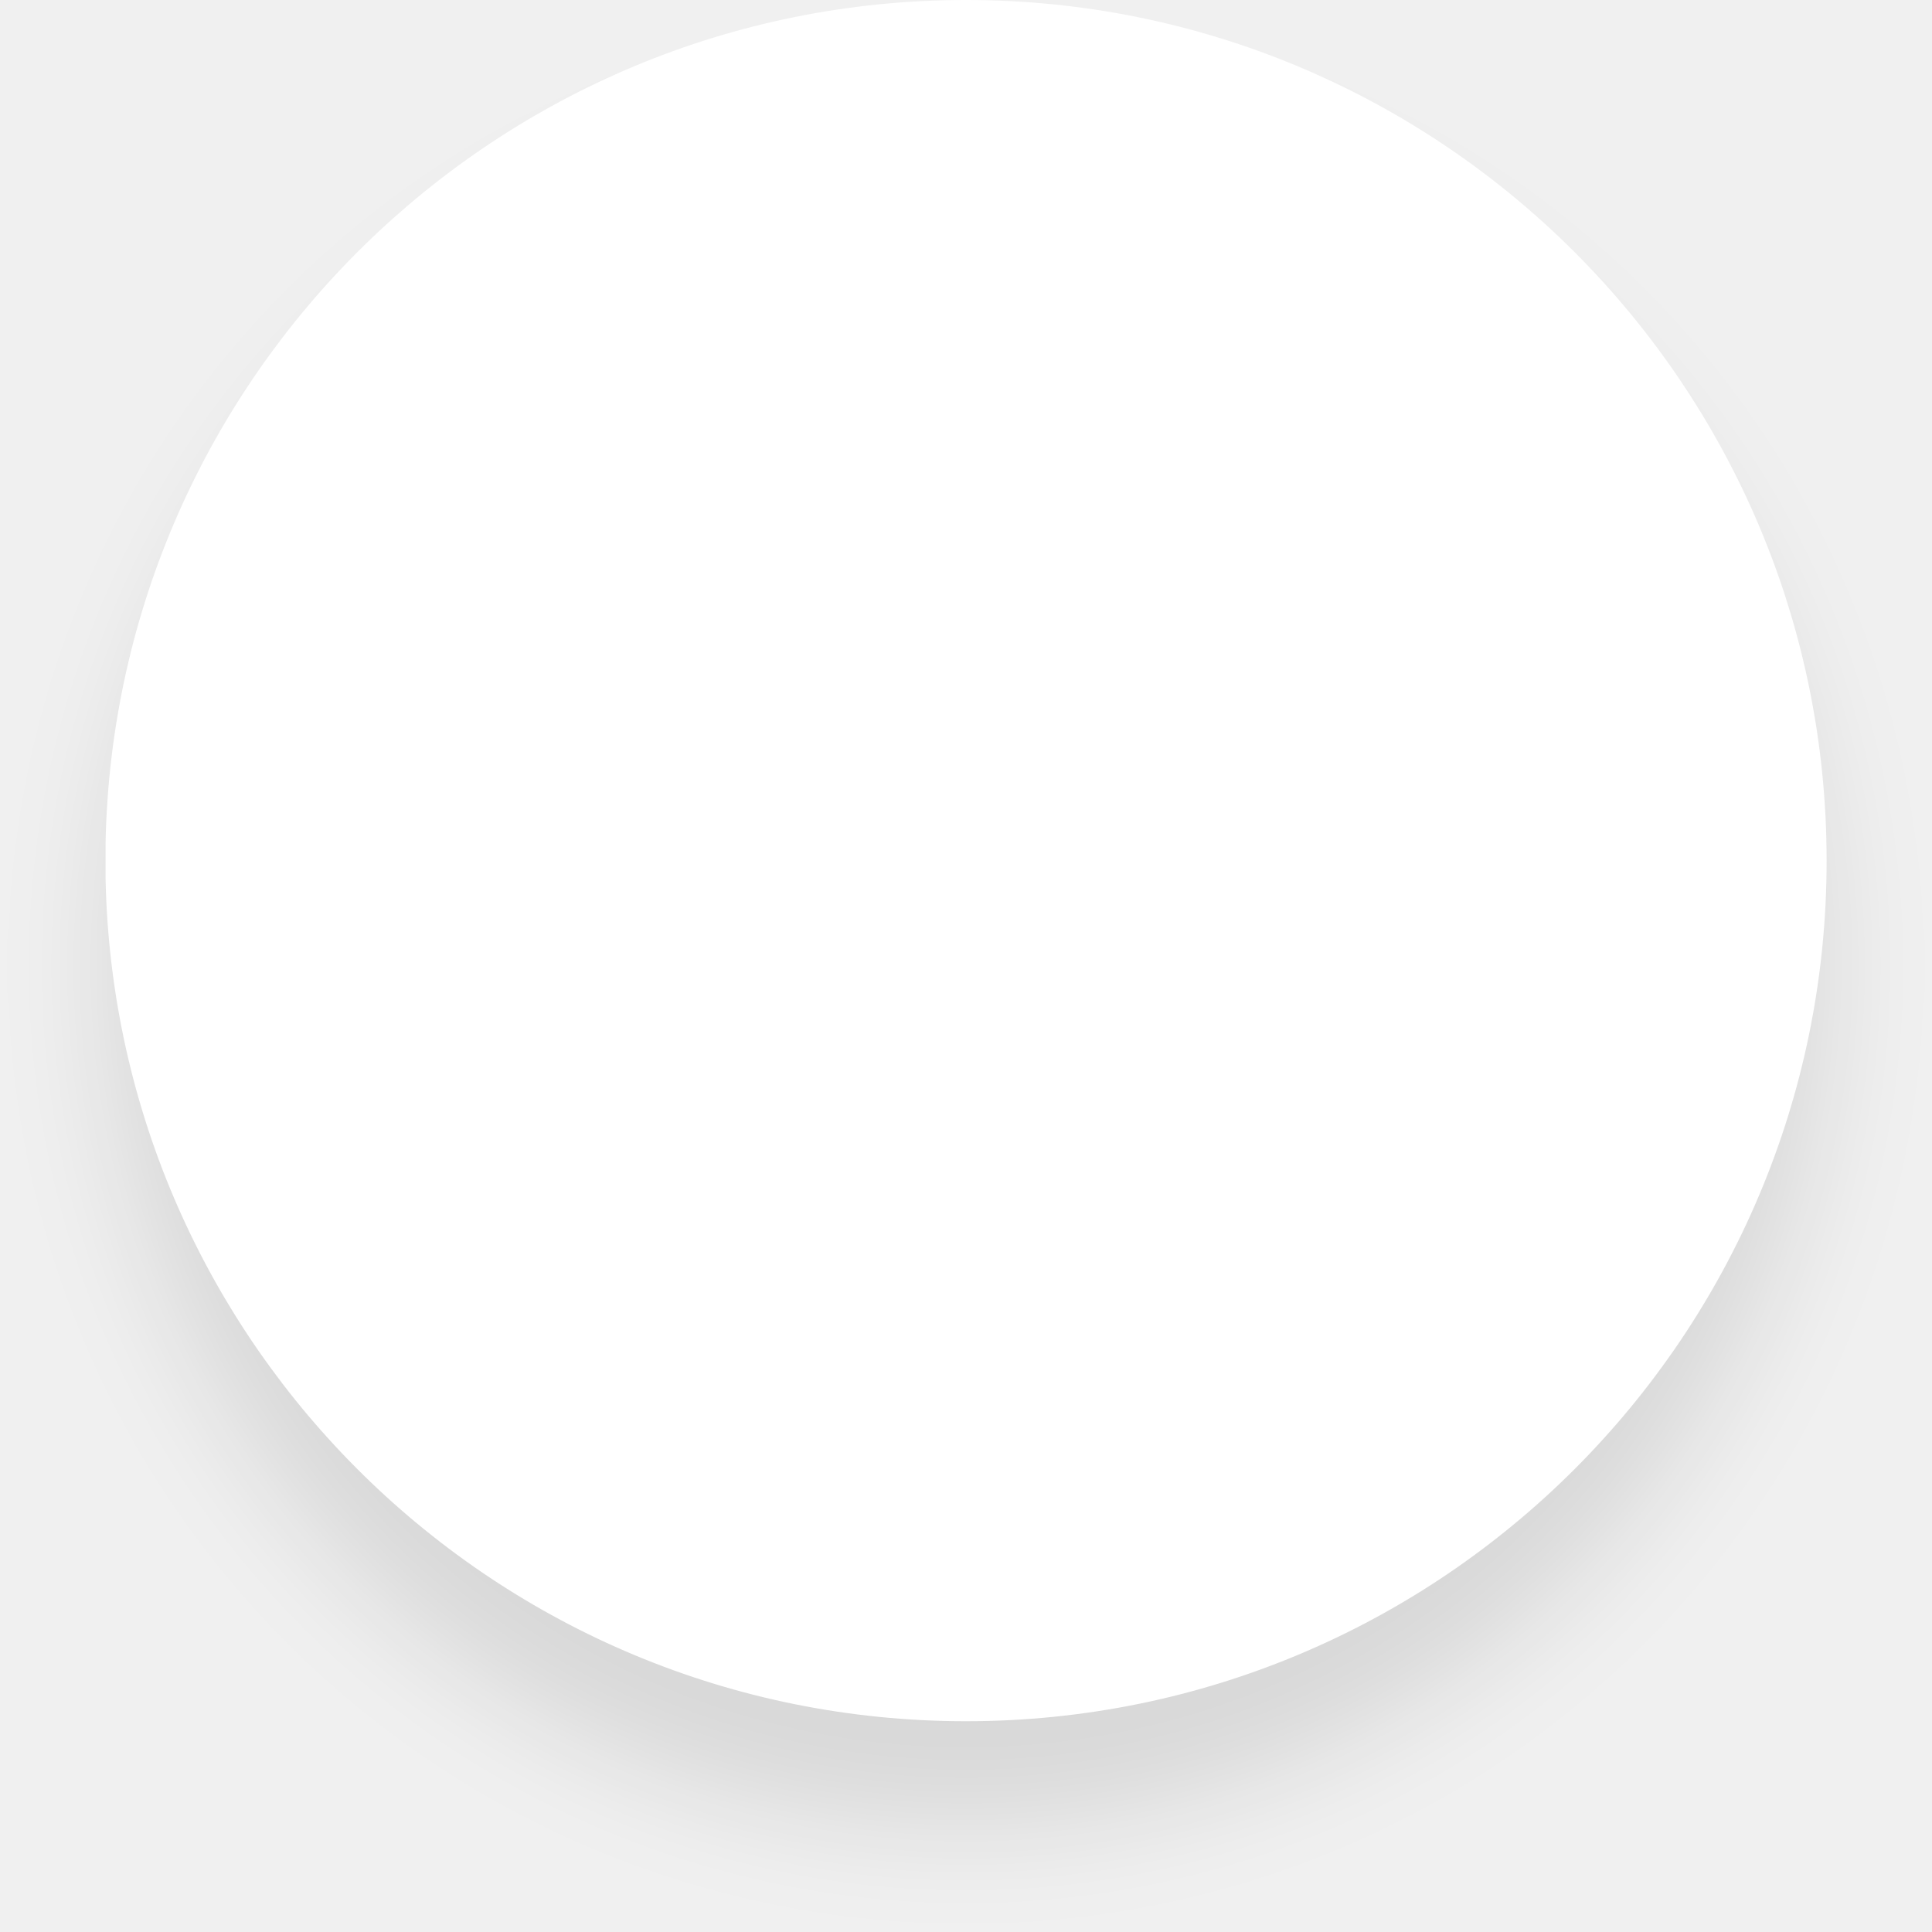
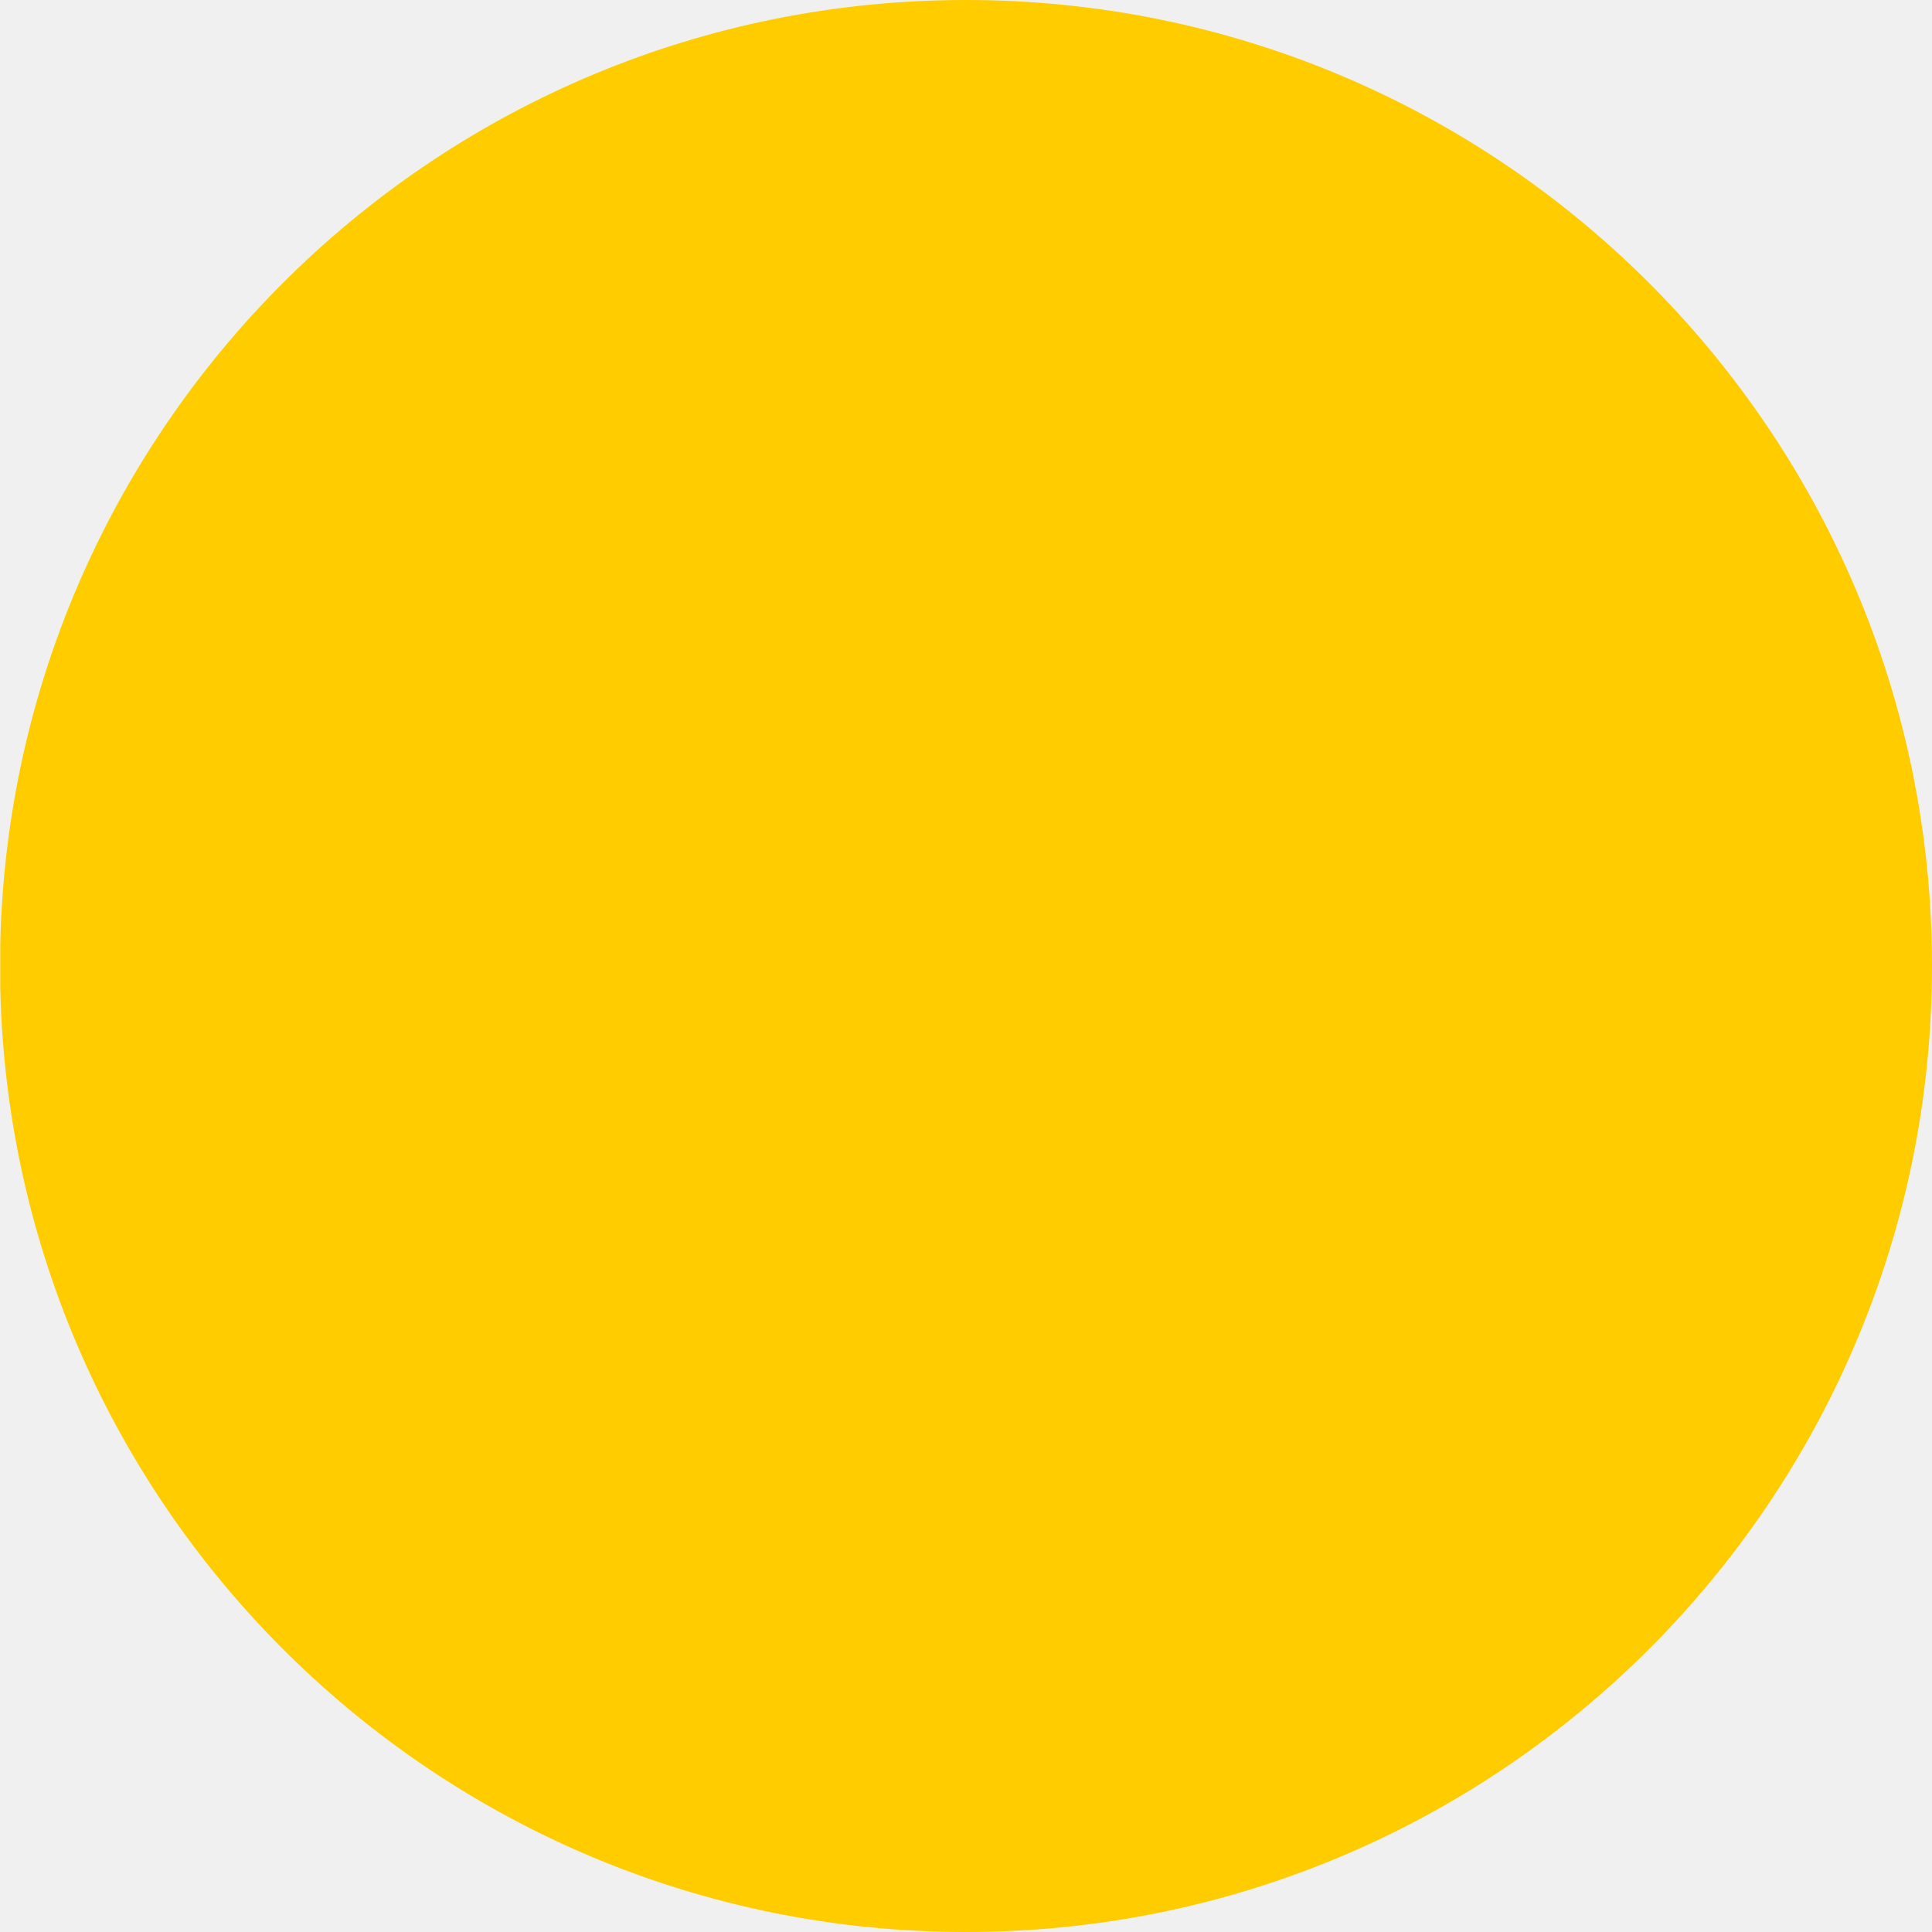
- <svg xmlns="http://www.w3.org/2000/svg" xmlns:xlink="http://www.w3.org/1999/xlink" version="1.1" width="55px" height="55px">
-   <defs>
-     <filter x="1081px" y="5px" width="55px" height="55px" filterUnits="userSpaceOnUse" id="filter729">
-       <feOffset dx="0" dy="3" in="SourceAlpha" result="shadowOffsetInner" />
-       <feGaussianBlur stdDeviation="1.5" in="shadowOffsetInner" result="shadowGaussian" />
-       <feComposite in2="shadowGaussian" operator="atop" in="SourceAlpha" result="shadowComposite" />
-       <feColorMatrix type="matrix" values="0 0 0 0 0  0 0 0 0 0  0 0 0 0 0  0 0 0 0.098 0  " in="shadowComposite" />
-     </filter>
-     <g id="widget730">
-       <path d="M 1084.505 29  C 1084.771 15.976  1095.412 5.5  1108.5 5.5  C 1121.755 5.5  1132.5 16.245  1132.5 29.5  C 1132.5 42.755  1121.755 53.5  1108.5 53.5  C 1095.412 53.5  1084.771 43.024  1084.505 30  L 1084.505 29  Z " fill-rule="nonzero" fill="#ffffff" stroke="none" />
-       <path d="M 1084.505 29  C 1084.771 15.976  1095.412 5.5  1108.5 5.5  C 1121.755 5.5  1132.5 16.245  1132.5 29.5  C 1132.5 42.755  1121.755 53.5  1108.5 53.5  C 1095.412 53.5  1084.771 43.024  1084.505 30  L 1084.505 29  Z " stroke-width="1" stroke="#ffffff" fill="none" />
-     </g>
-   </defs>
-   <g transform="matrix(1 0 0 1 -1081 -5 )">
-     <use xlink:href="#widget730" filter="url(#filter729)" />
-     <use xlink:href="#widget730" />
+ <svg xmlns="http://www.w3.org/2000/svg" version="1.1" width="45px" height="45px">
+   <g transform="matrix(1 0 0 1 -1086 -7 )">
+     <path d="M 1086.506 29  C 1086.771 17.081  1096.517 7.5  1108.5 7.5  C 1120.65 7.5  1130.5 17.35  1130.5 29.5  C 1130.5 41.65  1120.65 51.5  1108.5 51.5  C 1096.517 51.5  1086.771 41.919  1086.506 30  L 1086.506 29  Z " fill-rule="nonzero" fill="#ffcc00" stroke="none" />
+     <path d="M 1086.506 29  C 1086.771 17.081  1096.517 7.5  1108.5 7.5  C 1120.65 7.5  1130.5 17.35  1130.5 29.5  C 1130.5 41.65  1120.65 51.5  1108.5 51.5  C 1096.517 51.5  1086.771 41.919  1086.506 30  L 1086.506 29  Z " stroke-width="1" stroke="#ffcc00" fill="none" />
  </g>
</svg>
